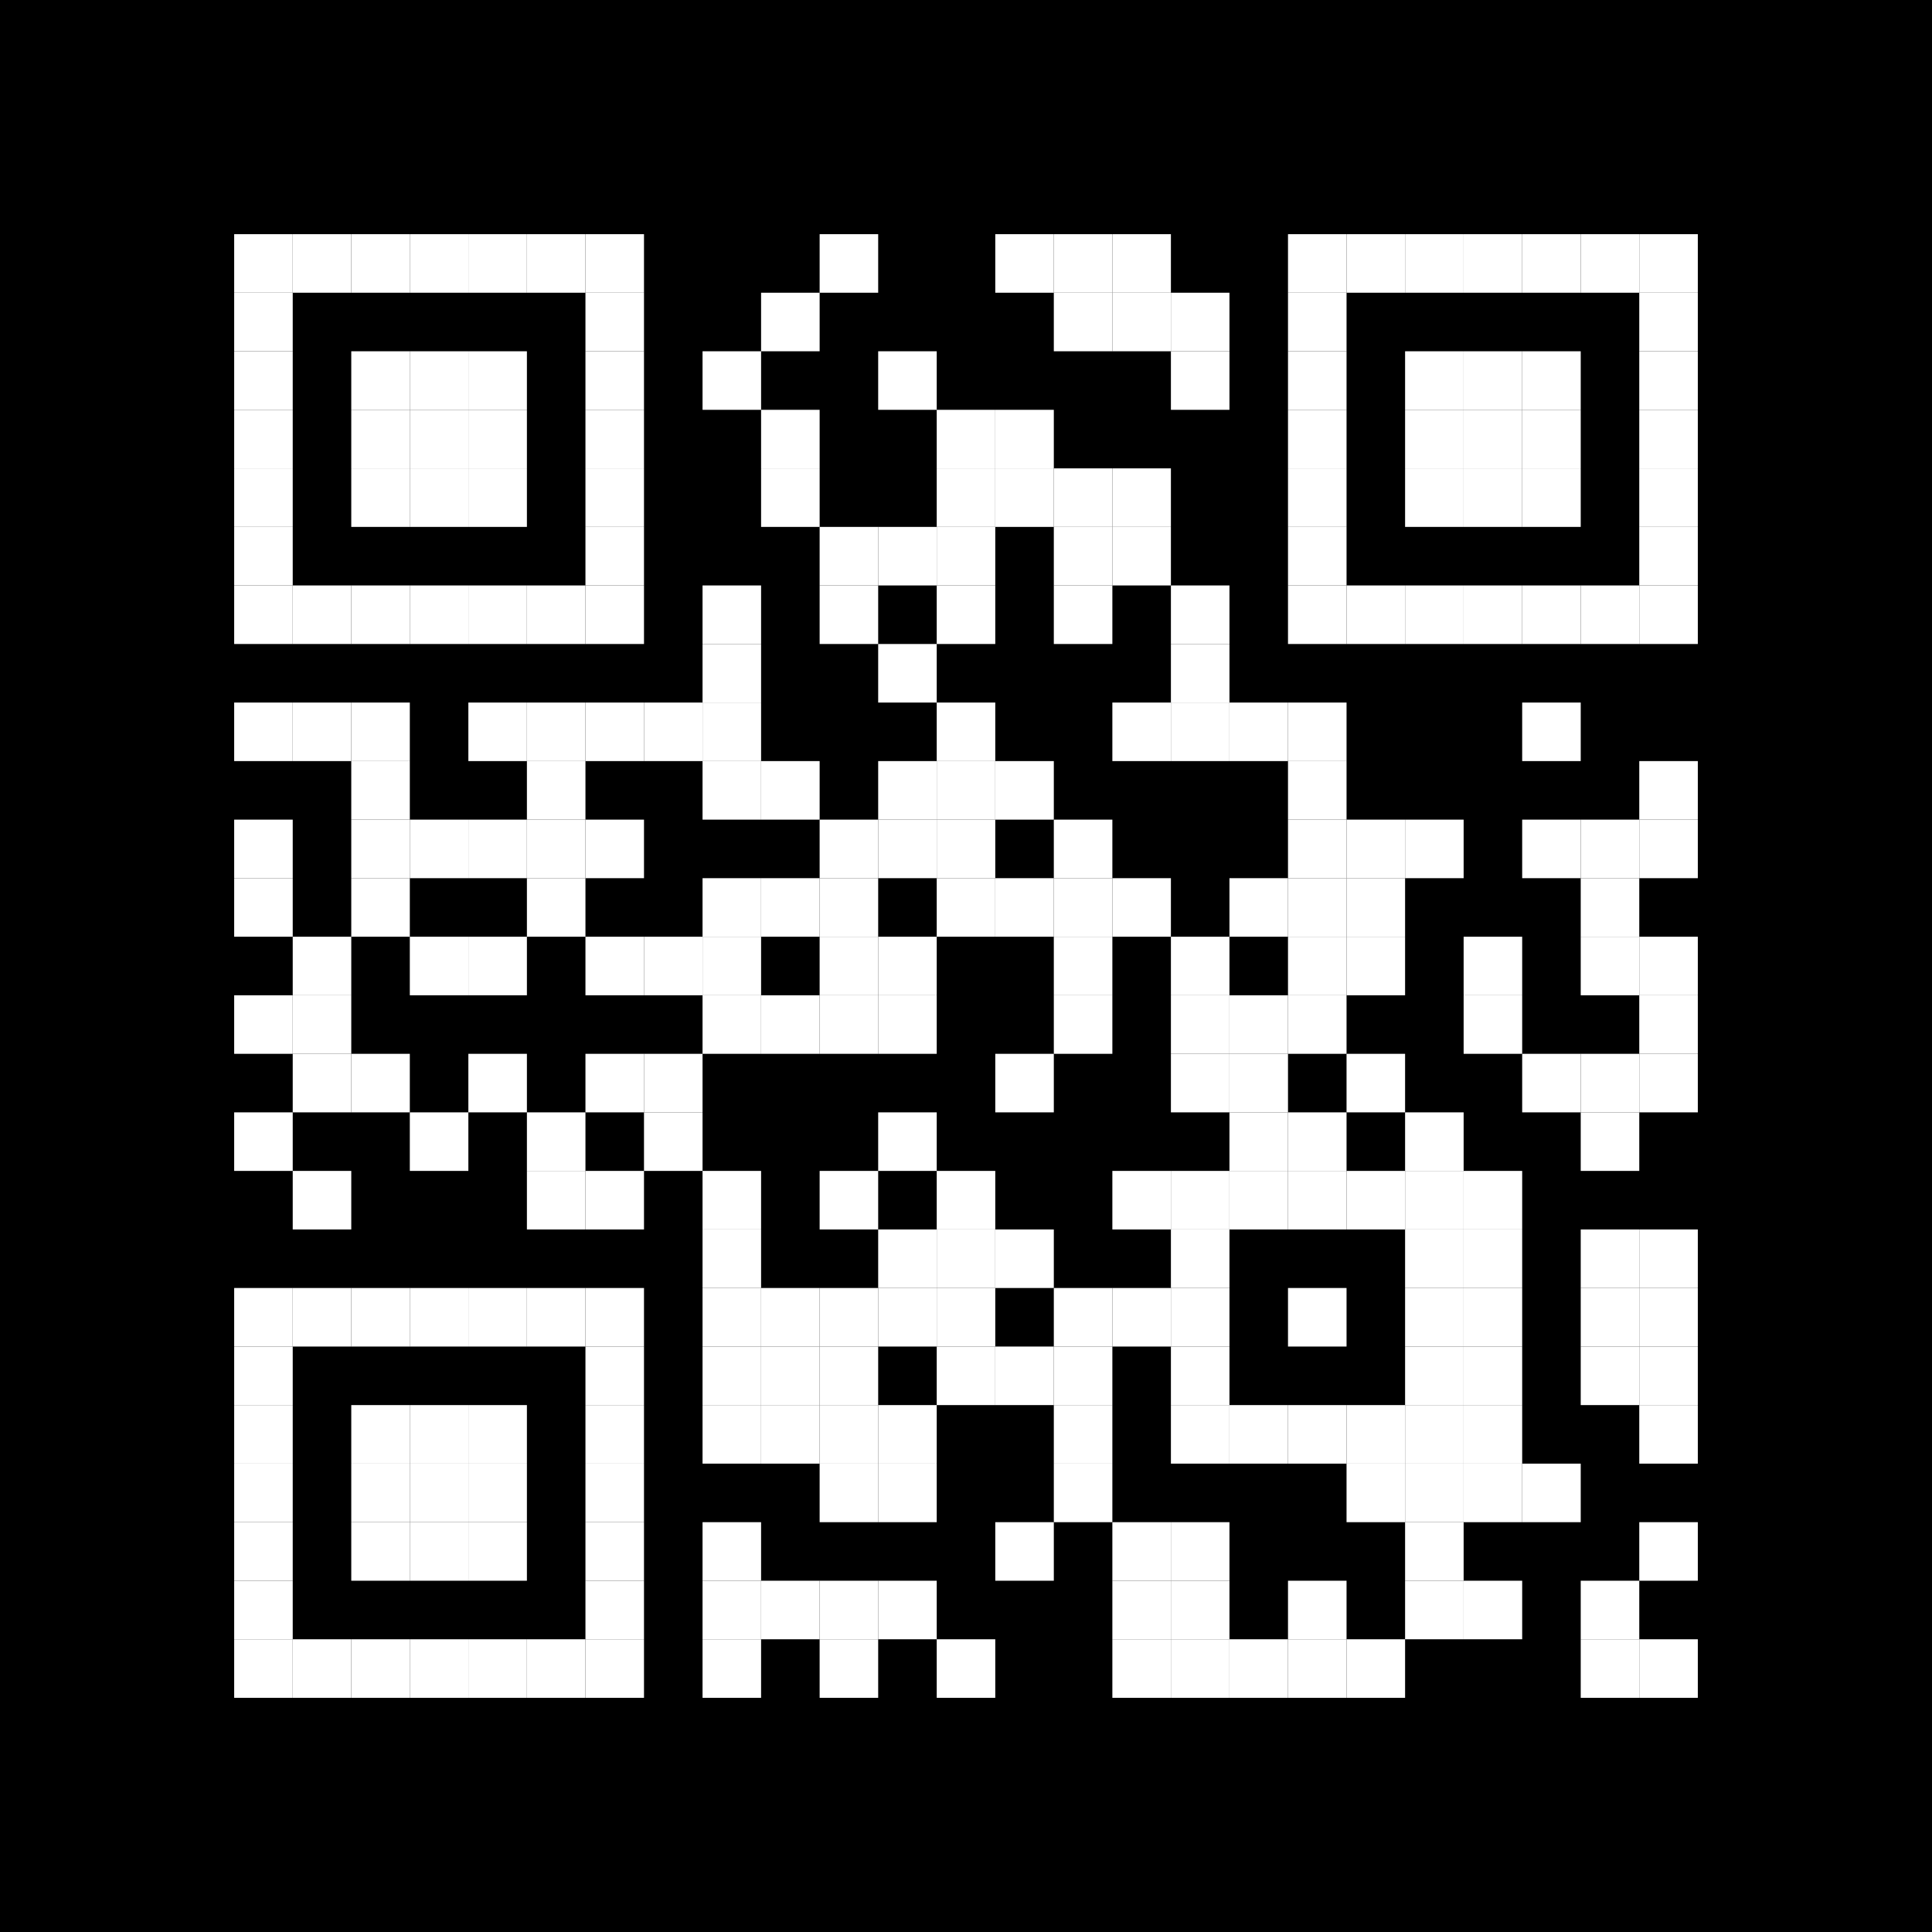
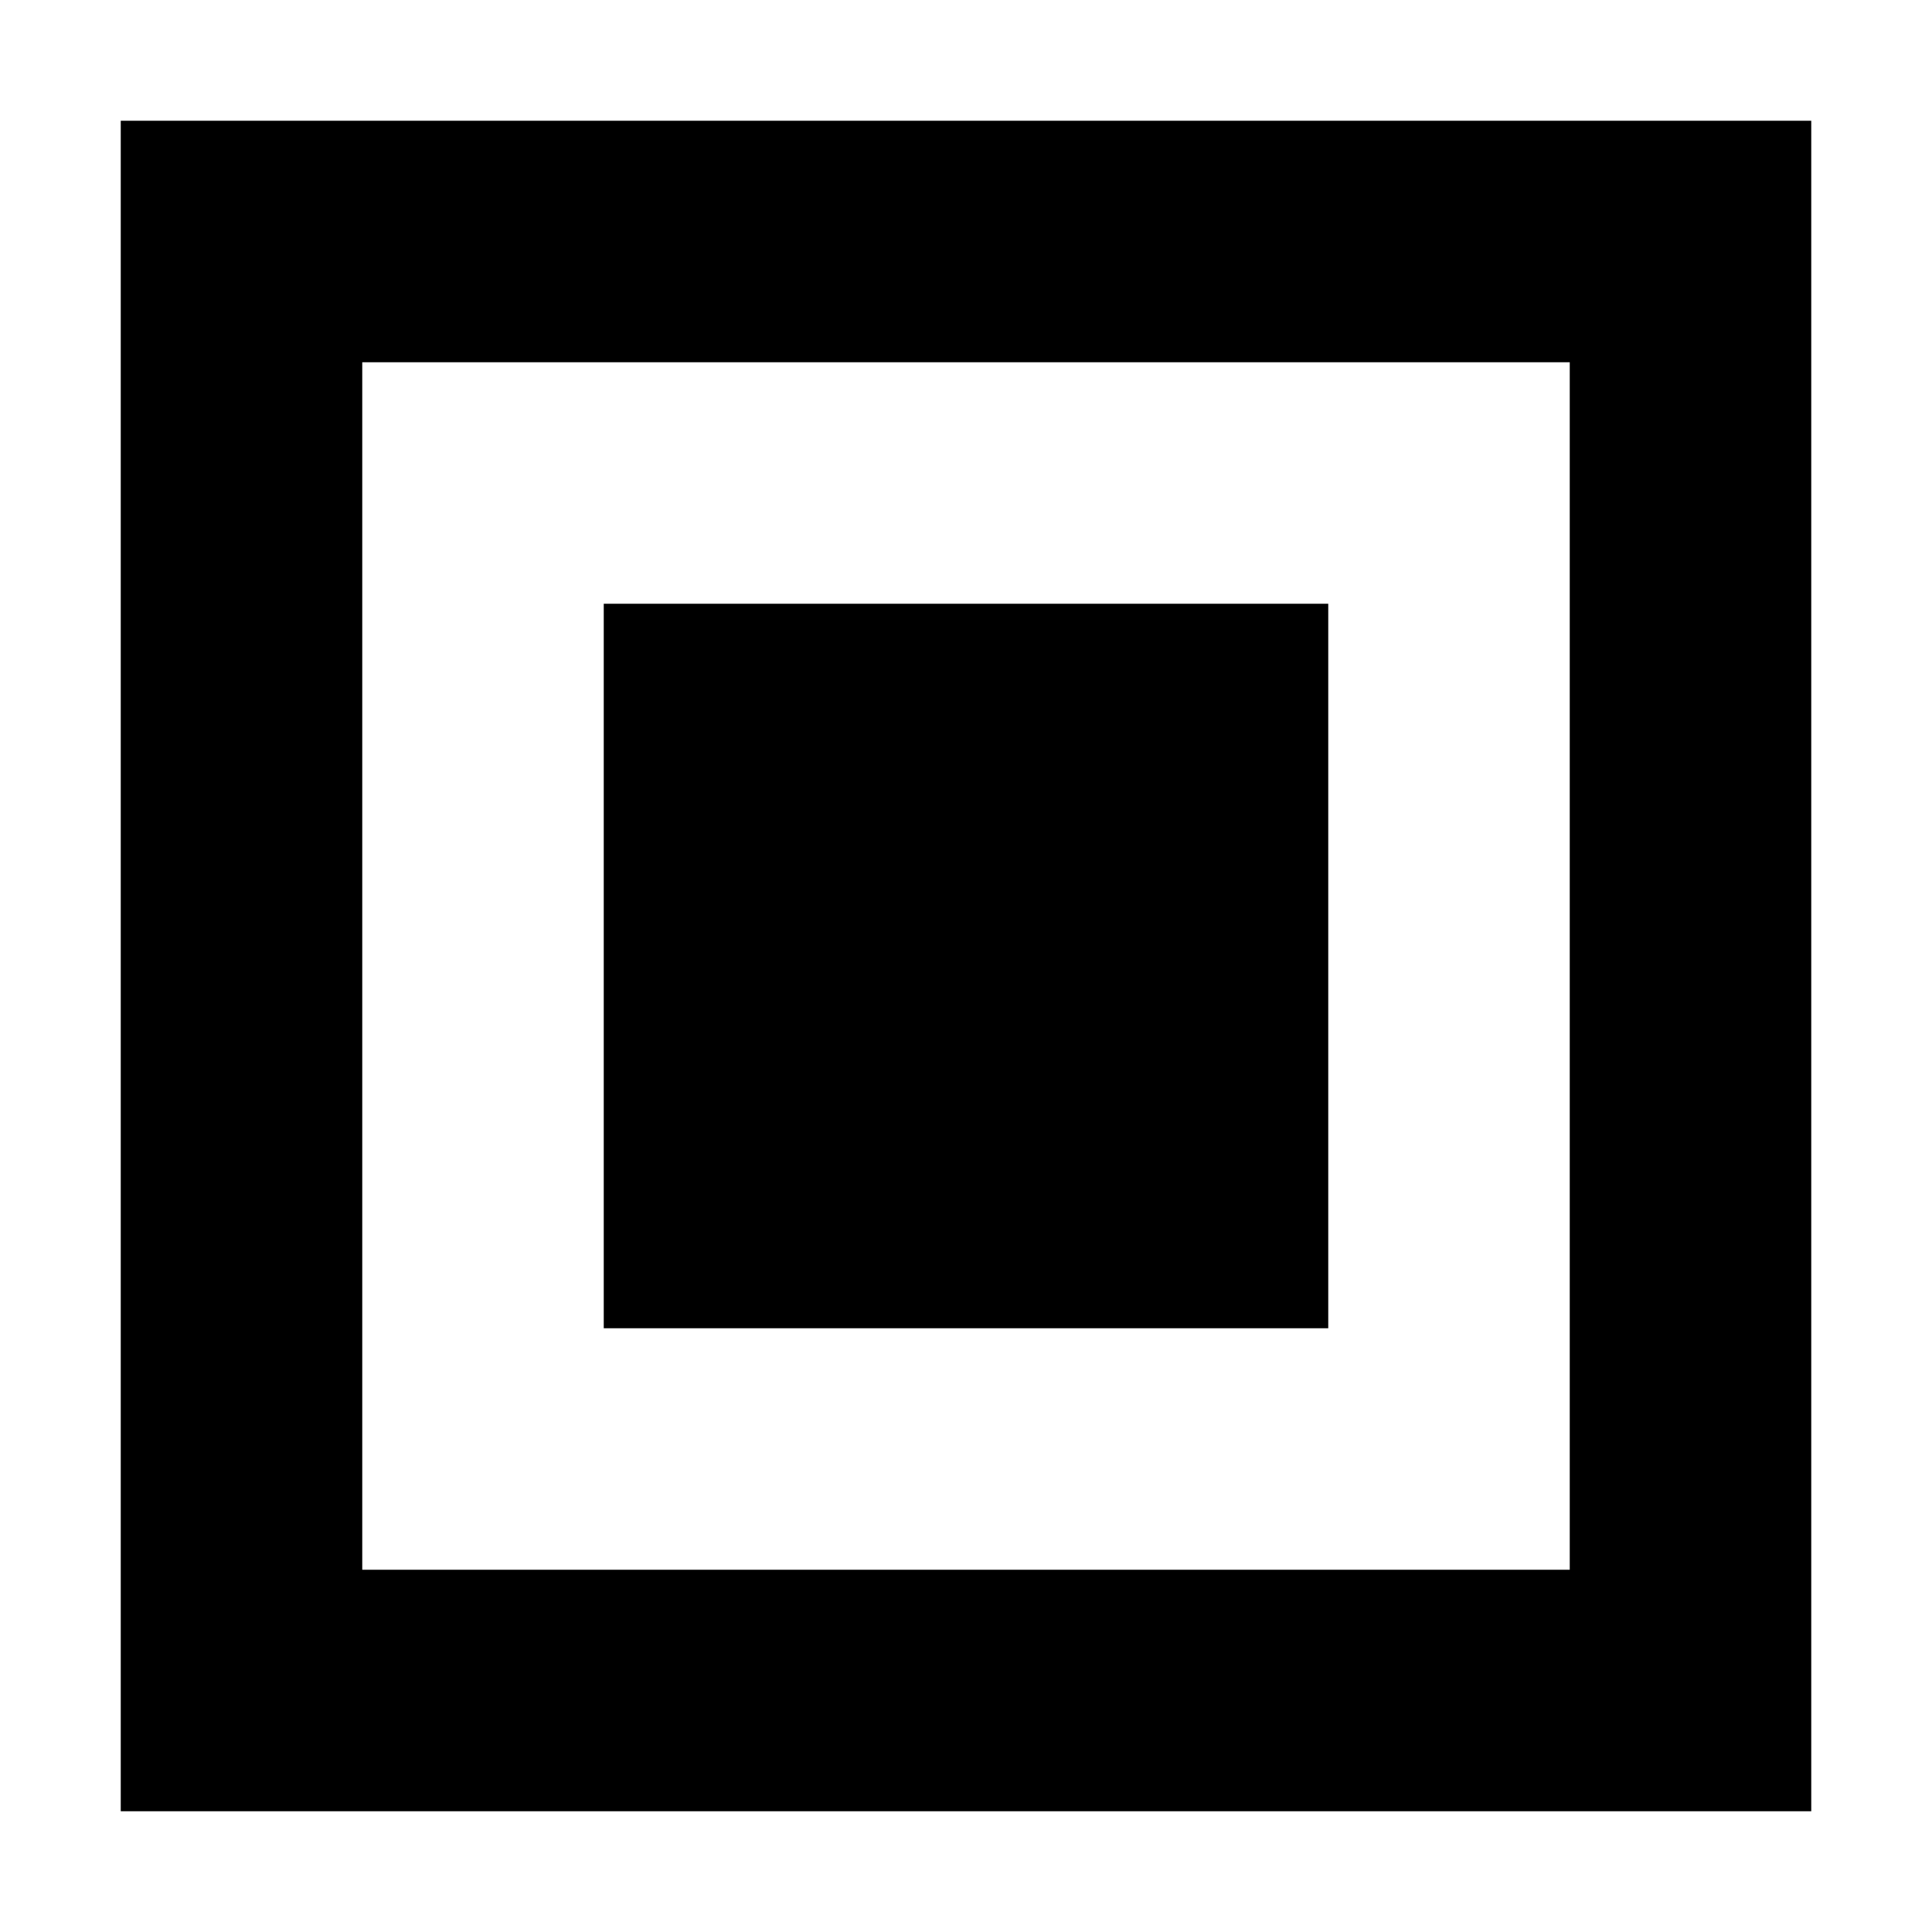
- <svg xmlns="http://www.w3.org/2000/svg" xmlns:xlink="http://www.w3.org/1999/xlink" width="264" height="264" viewBox="0 0 264 264">
-   <rect id="background" x="0" y="0" width="264" height="264" fill="#000000" />
-   <defs>
-     <rect id="p" width="8" height="8" />
-   </defs>
-   <g fill="#ffffff">
-     <use xlink:href="#p" x="32" y="32" />
-     <use xlink:href="#p" x="32" y="40" />
-     <use xlink:href="#p" x="32" y="48" />
-     <use xlink:href="#p" x="32" y="56" />
-     <use xlink:href="#p" x="32" y="64" />
-     <use xlink:href="#p" x="32" y="72" />
-     <use xlink:href="#p" x="32" y="80" />
-     <use xlink:href="#p" x="32" y="96" />
-     <use xlink:href="#p" x="32" y="112" />
-     <use xlink:href="#p" x="32" y="120" />
-     <use xlink:href="#p" x="32" y="136" />
-     <use xlink:href="#p" x="32" y="152" />
-     <use xlink:href="#p" x="32" y="176" />
-     <use xlink:href="#p" x="32" y="184" />
-     <use xlink:href="#p" x="32" y="192" />
-     <use xlink:href="#p" x="32" y="200" />
-     <use xlink:href="#p" x="32" y="208" />
-     <use xlink:href="#p" x="32" y="216" />
-     <use xlink:href="#p" x="32" y="224" />
-     <use xlink:href="#p" x="40" y="32" />
-     <use xlink:href="#p" x="40" y="80" />
-     <use xlink:href="#p" x="40" y="96" />
-     <use xlink:href="#p" x="40" y="128" />
-     <use xlink:href="#p" x="40" y="136" />
-     <use xlink:href="#p" x="40" y="144" />
-     <use xlink:href="#p" x="40" y="160" />
-     <use xlink:href="#p" x="40" y="176" />
-     <use xlink:href="#p" x="40" y="224" />
-     <use xlink:href="#p" x="48" y="32" />
-     <use xlink:href="#p" x="48" y="48" />
-     <use xlink:href="#p" x="48" y="56" />
-     <use xlink:href="#p" x="48" y="64" />
-     <use xlink:href="#p" x="48" y="80" />
-     <use xlink:href="#p" x="48" y="96" />
-     <use xlink:href="#p" x="48" y="104" />
-     <use xlink:href="#p" x="48" y="112" />
-     <use xlink:href="#p" x="48" y="120" />
-     <use xlink:href="#p" x="48" y="144" />
-     <use xlink:href="#p" x="48" y="176" />
-     <use xlink:href="#p" x="48" y="192" />
-     <use xlink:href="#p" x="48" y="200" />
-     <use xlink:href="#p" x="48" y="208" />
-     <use xlink:href="#p" x="48" y="224" />
-     <use xlink:href="#p" x="56" y="32" />
-     <use xlink:href="#p" x="56" y="48" />
-     <use xlink:href="#p" x="56" y="56" />
-     <use xlink:href="#p" x="56" y="64" />
-     <use xlink:href="#p" x="56" y="80" />
-     <use xlink:href="#p" x="56" y="112" />
-     <use xlink:href="#p" x="56" y="128" />
-     <use xlink:href="#p" x="56" y="152" />
-     <use xlink:href="#p" x="56" y="176" />
-     <use xlink:href="#p" x="56" y="192" />
-     <use xlink:href="#p" x="56" y="200" />
-     <use xlink:href="#p" x="56" y="208" />
-     <use xlink:href="#p" x="56" y="224" />
-     <use xlink:href="#p" x="64" y="32" />
-     <use xlink:href="#p" x="64" y="48" />
-     <use xlink:href="#p" x="64" y="56" />
-     <use xlink:href="#p" x="64" y="64" />
-     <use xlink:href="#p" x="64" y="80" />
-     <use xlink:href="#p" x="64" y="96" />
-     <use xlink:href="#p" x="64" y="112" />
-     <use xlink:href="#p" x="64" y="128" />
-     <use xlink:href="#p" x="64" y="144" />
-     <use xlink:href="#p" x="64" y="176" />
-     <use xlink:href="#p" x="64" y="192" />
-     <use xlink:href="#p" x="64" y="200" />
-     <use xlink:href="#p" x="64" y="208" />
-     <use xlink:href="#p" x="64" y="224" />
-     <use xlink:href="#p" x="72" y="32" />
-     <use xlink:href="#p" x="72" y="80" />
-     <use xlink:href="#p" x="72" y="96" />
-     <use xlink:href="#p" x="72" y="104" />
-     <use xlink:href="#p" x="72" y="112" />
-     <use xlink:href="#p" x="72" y="120" />
-     <use xlink:href="#p" x="72" y="152" />
-     <use xlink:href="#p" x="72" y="160" />
-     <use xlink:href="#p" x="72" y="176" />
-     <use xlink:href="#p" x="72" y="224" />
-     <use xlink:href="#p" x="80" y="32" />
-     <use xlink:href="#p" x="80" y="40" />
-     <use xlink:href="#p" x="80" y="48" />
-     <use xlink:href="#p" x="80" y="56" />
-     <use xlink:href="#p" x="80" y="64" />
-     <use xlink:href="#p" x="80" y="72" />
-     <use xlink:href="#p" x="80" y="80" />
-     <use xlink:href="#p" x="80" y="96" />
-     <use xlink:href="#p" x="80" y="112" />
-     <use xlink:href="#p" x="80" y="128" />
-     <use xlink:href="#p" x="80" y="144" />
-     <use xlink:href="#p" x="80" y="160" />
-     <use xlink:href="#p" x="80" y="176" />
-     <use xlink:href="#p" x="80" y="184" />
-     <use xlink:href="#p" x="80" y="192" />
-     <use xlink:href="#p" x="80" y="200" />
-     <use xlink:href="#p" x="80" y="208" />
-     <use xlink:href="#p" x="80" y="216" />
-     <use xlink:href="#p" x="80" y="224" />
-     <use xlink:href="#p" x="88" y="96" />
-     <use xlink:href="#p" x="88" y="128" />
-     <use xlink:href="#p" x="88" y="144" />
-     <use xlink:href="#p" x="88" y="152" />
-     <use xlink:href="#p" x="96" y="48" />
-     <use xlink:href="#p" x="96" y="80" />
-     <use xlink:href="#p" x="96" y="88" />
-     <use xlink:href="#p" x="96" y="96" />
-     <use xlink:href="#p" x="96" y="104" />
-     <use xlink:href="#p" x="96" y="120" />
-     <use xlink:href="#p" x="96" y="128" />
-     <use xlink:href="#p" x="96" y="136" />
-     <use xlink:href="#p" x="96" y="160" />
-     <use xlink:href="#p" x="96" y="168" />
-     <use xlink:href="#p" x="96" y="176" />
-     <use xlink:href="#p" x="96" y="184" />
-     <use xlink:href="#p" x="96" y="192" />
-     <use xlink:href="#p" x="96" y="208" />
-     <use xlink:href="#p" x="96" y="216" />
-     <use xlink:href="#p" x="96" y="224" />
-     <use xlink:href="#p" x="104" y="40" />
-     <use xlink:href="#p" x="104" y="56" />
-     <use xlink:href="#p" x="104" y="64" />
-     <use xlink:href="#p" x="104" y="104" />
-     <use xlink:href="#p" x="104" y="120" />
-     <use xlink:href="#p" x="104" y="136" />
-     <use xlink:href="#p" x="104" y="176" />
-     <use xlink:href="#p" x="104" y="184" />
-     <use xlink:href="#p" x="104" y="192" />
-     <use xlink:href="#p" x="104" y="216" />
-     <use xlink:href="#p" x="112" y="32" />
-     <use xlink:href="#p" x="112" y="72" />
-     <use xlink:href="#p" x="112" y="80" />
-     <use xlink:href="#p" x="112" y="112" />
-     <use xlink:href="#p" x="112" y="120" />
-     <use xlink:href="#p" x="112" y="128" />
-     <use xlink:href="#p" x="112" y="136" />
-     <use xlink:href="#p" x="112" y="160" />
-     <use xlink:href="#p" x="112" y="176" />
-     <use xlink:href="#p" x="112" y="184" />
-     <use xlink:href="#p" x="112" y="192" />
-     <use xlink:href="#p" x="112" y="200" />
-     <use xlink:href="#p" x="112" y="216" />
-     <use xlink:href="#p" x="112" y="224" />
-     <use xlink:href="#p" x="120" y="48" />
-     <use xlink:href="#p" x="120" y="72" />
-     <use xlink:href="#p" x="120" y="88" />
-     <use xlink:href="#p" x="120" y="104" />
-     <use xlink:href="#p" x="120" y="112" />
-     <use xlink:href="#p" x="120" y="128" />
-     <use xlink:href="#p" x="120" y="136" />
-     <use xlink:href="#p" x="120" y="152" />
-     <use xlink:href="#p" x="120" y="168" />
-     <use xlink:href="#p" x="120" y="176" />
-     <use xlink:href="#p" x="120" y="192" />
-     <use xlink:href="#p" x="120" y="200" />
-     <use xlink:href="#p" x="120" y="216" />
-     <use xlink:href="#p" x="128" y="56" />
-     <use xlink:href="#p" x="128" y="64" />
-     <use xlink:href="#p" x="128" y="72" />
-     <use xlink:href="#p" x="128" y="80" />
-     <use xlink:href="#p" x="128" y="96" />
-     <use xlink:href="#p" x="128" y="104" />
-     <use xlink:href="#p" x="128" y="112" />
-     <use xlink:href="#p" x="128" y="120" />
-     <use xlink:href="#p" x="128" y="160" />
-     <use xlink:href="#p" x="128" y="168" />
-     <use xlink:href="#p" x="128" y="176" />
-     <use xlink:href="#p" x="128" y="184" />
-     <use xlink:href="#p" x="128" y="224" />
-     <use xlink:href="#p" x="136" y="32" />
-     <use xlink:href="#p" x="136" y="56" />
-     <use xlink:href="#p" x="136" y="64" />
-     <use xlink:href="#p" x="136" y="104" />
-     <use xlink:href="#p" x="136" y="120" />
-     <use xlink:href="#p" x="136" y="144" />
-     <use xlink:href="#p" x="136" y="168" />
-     <use xlink:href="#p" x="136" y="184" />
-     <use xlink:href="#p" x="136" y="208" />
-     <use xlink:href="#p" x="144" y="32" />
-     <use xlink:href="#p" x="144" y="40" />
-     <use xlink:href="#p" x="144" y="64" />
-     <use xlink:href="#p" x="144" y="72" />
-     <use xlink:href="#p" x="144" y="80" />
-     <use xlink:href="#p" x="144" y="112" />
-     <use xlink:href="#p" x="144" y="120" />
-     <use xlink:href="#p" x="144" y="128" />
-     <use xlink:href="#p" x="144" y="136" />
-     <use xlink:href="#p" x="144" y="176" />
-     <use xlink:href="#p" x="144" y="184" />
-     <use xlink:href="#p" x="144" y="192" />
-     <use xlink:href="#p" x="144" y="200" />
-     <use xlink:href="#p" x="152" y="32" />
-     <use xlink:href="#p" x="152" y="40" />
-     <use xlink:href="#p" x="152" y="64" />
-     <use xlink:href="#p" x="152" y="72" />
-     <use xlink:href="#p" x="152" y="96" />
-     <use xlink:href="#p" x="152" y="120" />
-     <use xlink:href="#p" x="152" y="160" />
-     <use xlink:href="#p" x="152" y="176" />
-     <use xlink:href="#p" x="152" y="208" />
-     <use xlink:href="#p" x="152" y="216" />
-     <use xlink:href="#p" x="152" y="224" />
-     <use xlink:href="#p" x="160" y="40" />
-     <use xlink:href="#p" x="160" y="48" />
-     <use xlink:href="#p" x="160" y="80" />
-     <use xlink:href="#p" x="160" y="88" />
-     <use xlink:href="#p" x="160" y="96" />
-     <use xlink:href="#p" x="160" y="128" />
-     <use xlink:href="#p" x="160" y="136" />
-     <use xlink:href="#p" x="160" y="144" />
-     <use xlink:href="#p" x="160" y="160" />
-     <use xlink:href="#p" x="160" y="168" />
-     <use xlink:href="#p" x="160" y="176" />
-     <use xlink:href="#p" x="160" y="184" />
-     <use xlink:href="#p" x="160" y="192" />
-     <use xlink:href="#p" x="160" y="208" />
-     <use xlink:href="#p" x="160" y="216" />
-     <use xlink:href="#p" x="160" y="224" />
-     <use xlink:href="#p" x="168" y="96" />
-     <use xlink:href="#p" x="168" y="120" />
-     <use xlink:href="#p" x="168" y="136" />
-     <use xlink:href="#p" x="168" y="144" />
-     <use xlink:href="#p" x="168" y="152" />
-     <use xlink:href="#p" x="168" y="160" />
-     <use xlink:href="#p" x="168" y="192" />
-     <use xlink:href="#p" x="168" y="224" />
-     <use xlink:href="#p" x="176" y="32" />
-     <use xlink:href="#p" x="176" y="40" />
-     <use xlink:href="#p" x="176" y="48" />
-     <use xlink:href="#p" x="176" y="56" />
-     <use xlink:href="#p" x="176" y="64" />
-     <use xlink:href="#p" x="176" y="72" />
-     <use xlink:href="#p" x="176" y="80" />
-     <use xlink:href="#p" x="176" y="96" />
-     <use xlink:href="#p" x="176" y="104" />
-     <use xlink:href="#p" x="176" y="112" />
-     <use xlink:href="#p" x="176" y="120" />
-     <use xlink:href="#p" x="176" y="128" />
-     <use xlink:href="#p" x="176" y="136" />
-     <use xlink:href="#p" x="176" y="152" />
-     <use xlink:href="#p" x="176" y="160" />
-     <use xlink:href="#p" x="176" y="176" />
-     <use xlink:href="#p" x="176" y="192" />
-     <use xlink:href="#p" x="176" y="216" />
-     <use xlink:href="#p" x="176" y="224" />
-     <use xlink:href="#p" x="184" y="32" />
-     <use xlink:href="#p" x="184" y="80" />
-     <use xlink:href="#p" x="184" y="112" />
-     <use xlink:href="#p" x="184" y="120" />
-     <use xlink:href="#p" x="184" y="128" />
-     <use xlink:href="#p" x="184" y="144" />
-     <use xlink:href="#p" x="184" y="160" />
-     <use xlink:href="#p" x="184" y="192" />
-     <use xlink:href="#p" x="184" y="200" />
-     <use xlink:href="#p" x="184" y="224" />
-     <use xlink:href="#p" x="192" y="32" />
-     <use xlink:href="#p" x="192" y="48" />
-     <use xlink:href="#p" x="192" y="56" />
-     <use xlink:href="#p" x="192" y="64" />
-     <use xlink:href="#p" x="192" y="80" />
-     <use xlink:href="#p" x="192" y="112" />
-     <use xlink:href="#p" x="192" y="152" />
-     <use xlink:href="#p" x="192" y="160" />
-     <use xlink:href="#p" x="192" y="168" />
-     <use xlink:href="#p" x="192" y="176" />
-     <use xlink:href="#p" x="192" y="184" />
-     <use xlink:href="#p" x="192" y="192" />
-     <use xlink:href="#p" x="192" y="200" />
-     <use xlink:href="#p" x="192" y="208" />
-     <use xlink:href="#p" x="192" y="216" />
-     <use xlink:href="#p" x="200" y="32" />
-     <use xlink:href="#p" x="200" y="48" />
-     <use xlink:href="#p" x="200" y="56" />
-     <use xlink:href="#p" x="200" y="64" />
-     <use xlink:href="#p" x="200" y="80" />
-     <use xlink:href="#p" x="200" y="128" />
-     <use xlink:href="#p" x="200" y="136" />
-     <use xlink:href="#p" x="200" y="160" />
-     <use xlink:href="#p" x="200" y="168" />
-     <use xlink:href="#p" x="200" y="176" />
-     <use xlink:href="#p" x="200" y="184" />
-     <use xlink:href="#p" x="200" y="192" />
-     <use xlink:href="#p" x="200" y="200" />
-     <use xlink:href="#p" x="200" y="216" />
-     <use xlink:href="#p" x="208" y="32" />
-     <use xlink:href="#p" x="208" y="48" />
-     <use xlink:href="#p" x="208" y="56" />
-     <use xlink:href="#p" x="208" y="64" />
-     <use xlink:href="#p" x="208" y="80" />
-     <use xlink:href="#p" x="208" y="96" />
-     <use xlink:href="#p" x="208" y="112" />
-     <use xlink:href="#p" x="208" y="144" />
-     <use xlink:href="#p" x="208" y="200" />
-     <use xlink:href="#p" x="216" y="32" />
-     <use xlink:href="#p" x="216" y="80" />
-     <use xlink:href="#p" x="216" y="112" />
-     <use xlink:href="#p" x="216" y="120" />
-     <use xlink:href="#p" x="216" y="128" />
-     <use xlink:href="#p" x="216" y="144" />
-     <use xlink:href="#p" x="216" y="152" />
-     <use xlink:href="#p" x="216" y="168" />
-     <use xlink:href="#p" x="216" y="176" />
-     <use xlink:href="#p" x="216" y="184" />
-     <use xlink:href="#p" x="216" y="216" />
-     <use xlink:href="#p" x="216" y="224" />
-     <use xlink:href="#p" x="224" y="32" />
-     <use xlink:href="#p" x="224" y="40" />
-     <use xlink:href="#p" x="224" y="48" />
-     <use xlink:href="#p" x="224" y="56" />
-     <use xlink:href="#p" x="224" y="64" />
-     <use xlink:href="#p" x="224" y="72" />
-     <use xlink:href="#p" x="224" y="80" />
-     <use xlink:href="#p" x="224" y="104" />
-     <use xlink:href="#p" x="224" y="112" />
-     <use xlink:href="#p" x="224" y="128" />
-     <use xlink:href="#p" x="224" y="136" />
-     <use xlink:href="#p" x="224" y="144" />
-     <use xlink:href="#p" x="224" y="168" />
-     <use xlink:href="#p" x="224" y="176" />
-     <use xlink:href="#p" x="224" y="184" />
-     <use xlink:href="#p" x="224" y="192" />
-     <use xlink:href="#p" x="224" y="208" />
-     <use xlink:href="#p" x="224" y="224" />
-   </g>
+ <svg xmlns="http://www.w3.org/2000/svg" width="16" height="16" viewBox="0 0 16 16">
+   <style>
+     #background {
+       fill: #fff;
+     }
+     #outside {
+       stroke: #000;
+       stroke-width: 2;
+       fill: transparent;
+     }
+     #inside {
+       fill: #000;
+     }
+     @media (prefers-color-scheme: dark) {
+       #background {
+         fill: #000;
+       }
+       #outside {
+         stroke: #fff;
+         stroke-width: 2;
+         fill: transparent;
+       }
+       #inside {
+         fill: #fff;
+       }
+     }
+   </style>
+   <rect id="background" x="0" y="0" width="16" height="16" />
+   <rect id="outside" x="2" y="2" width="12" height="12" />
+   <rect id="inside" x="5" y="5" width="6" height="6" />
</svg>
